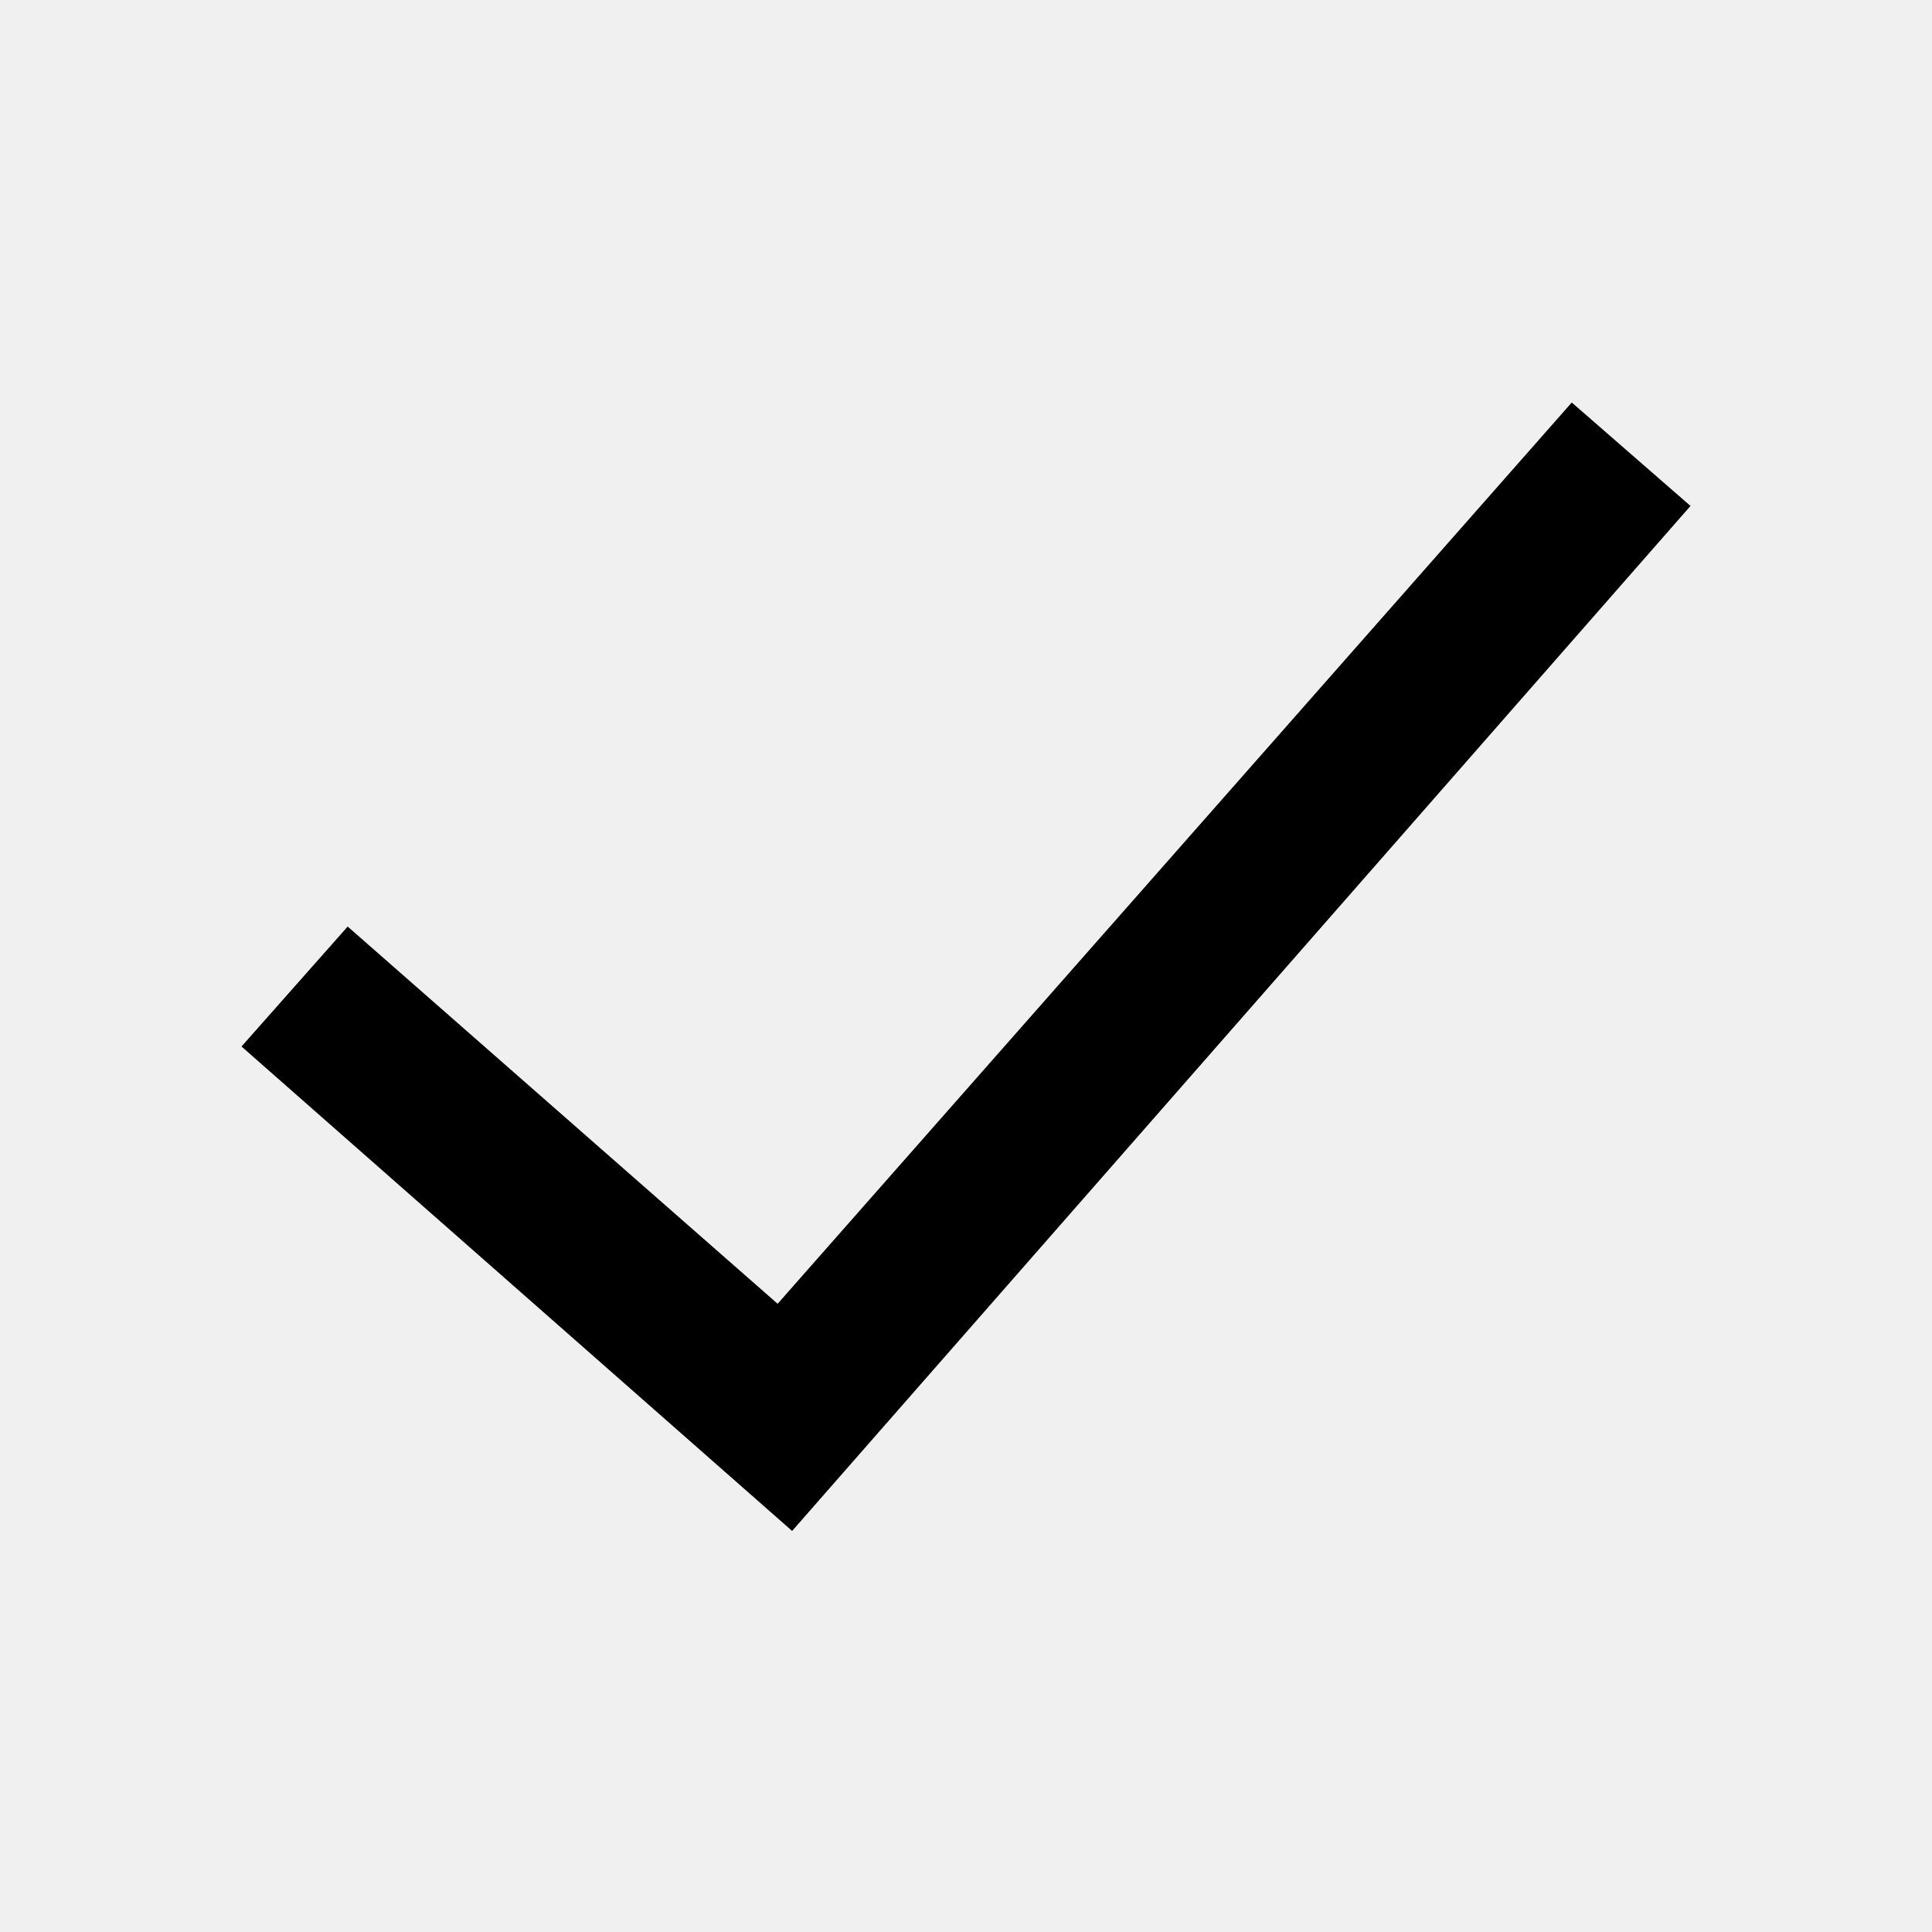
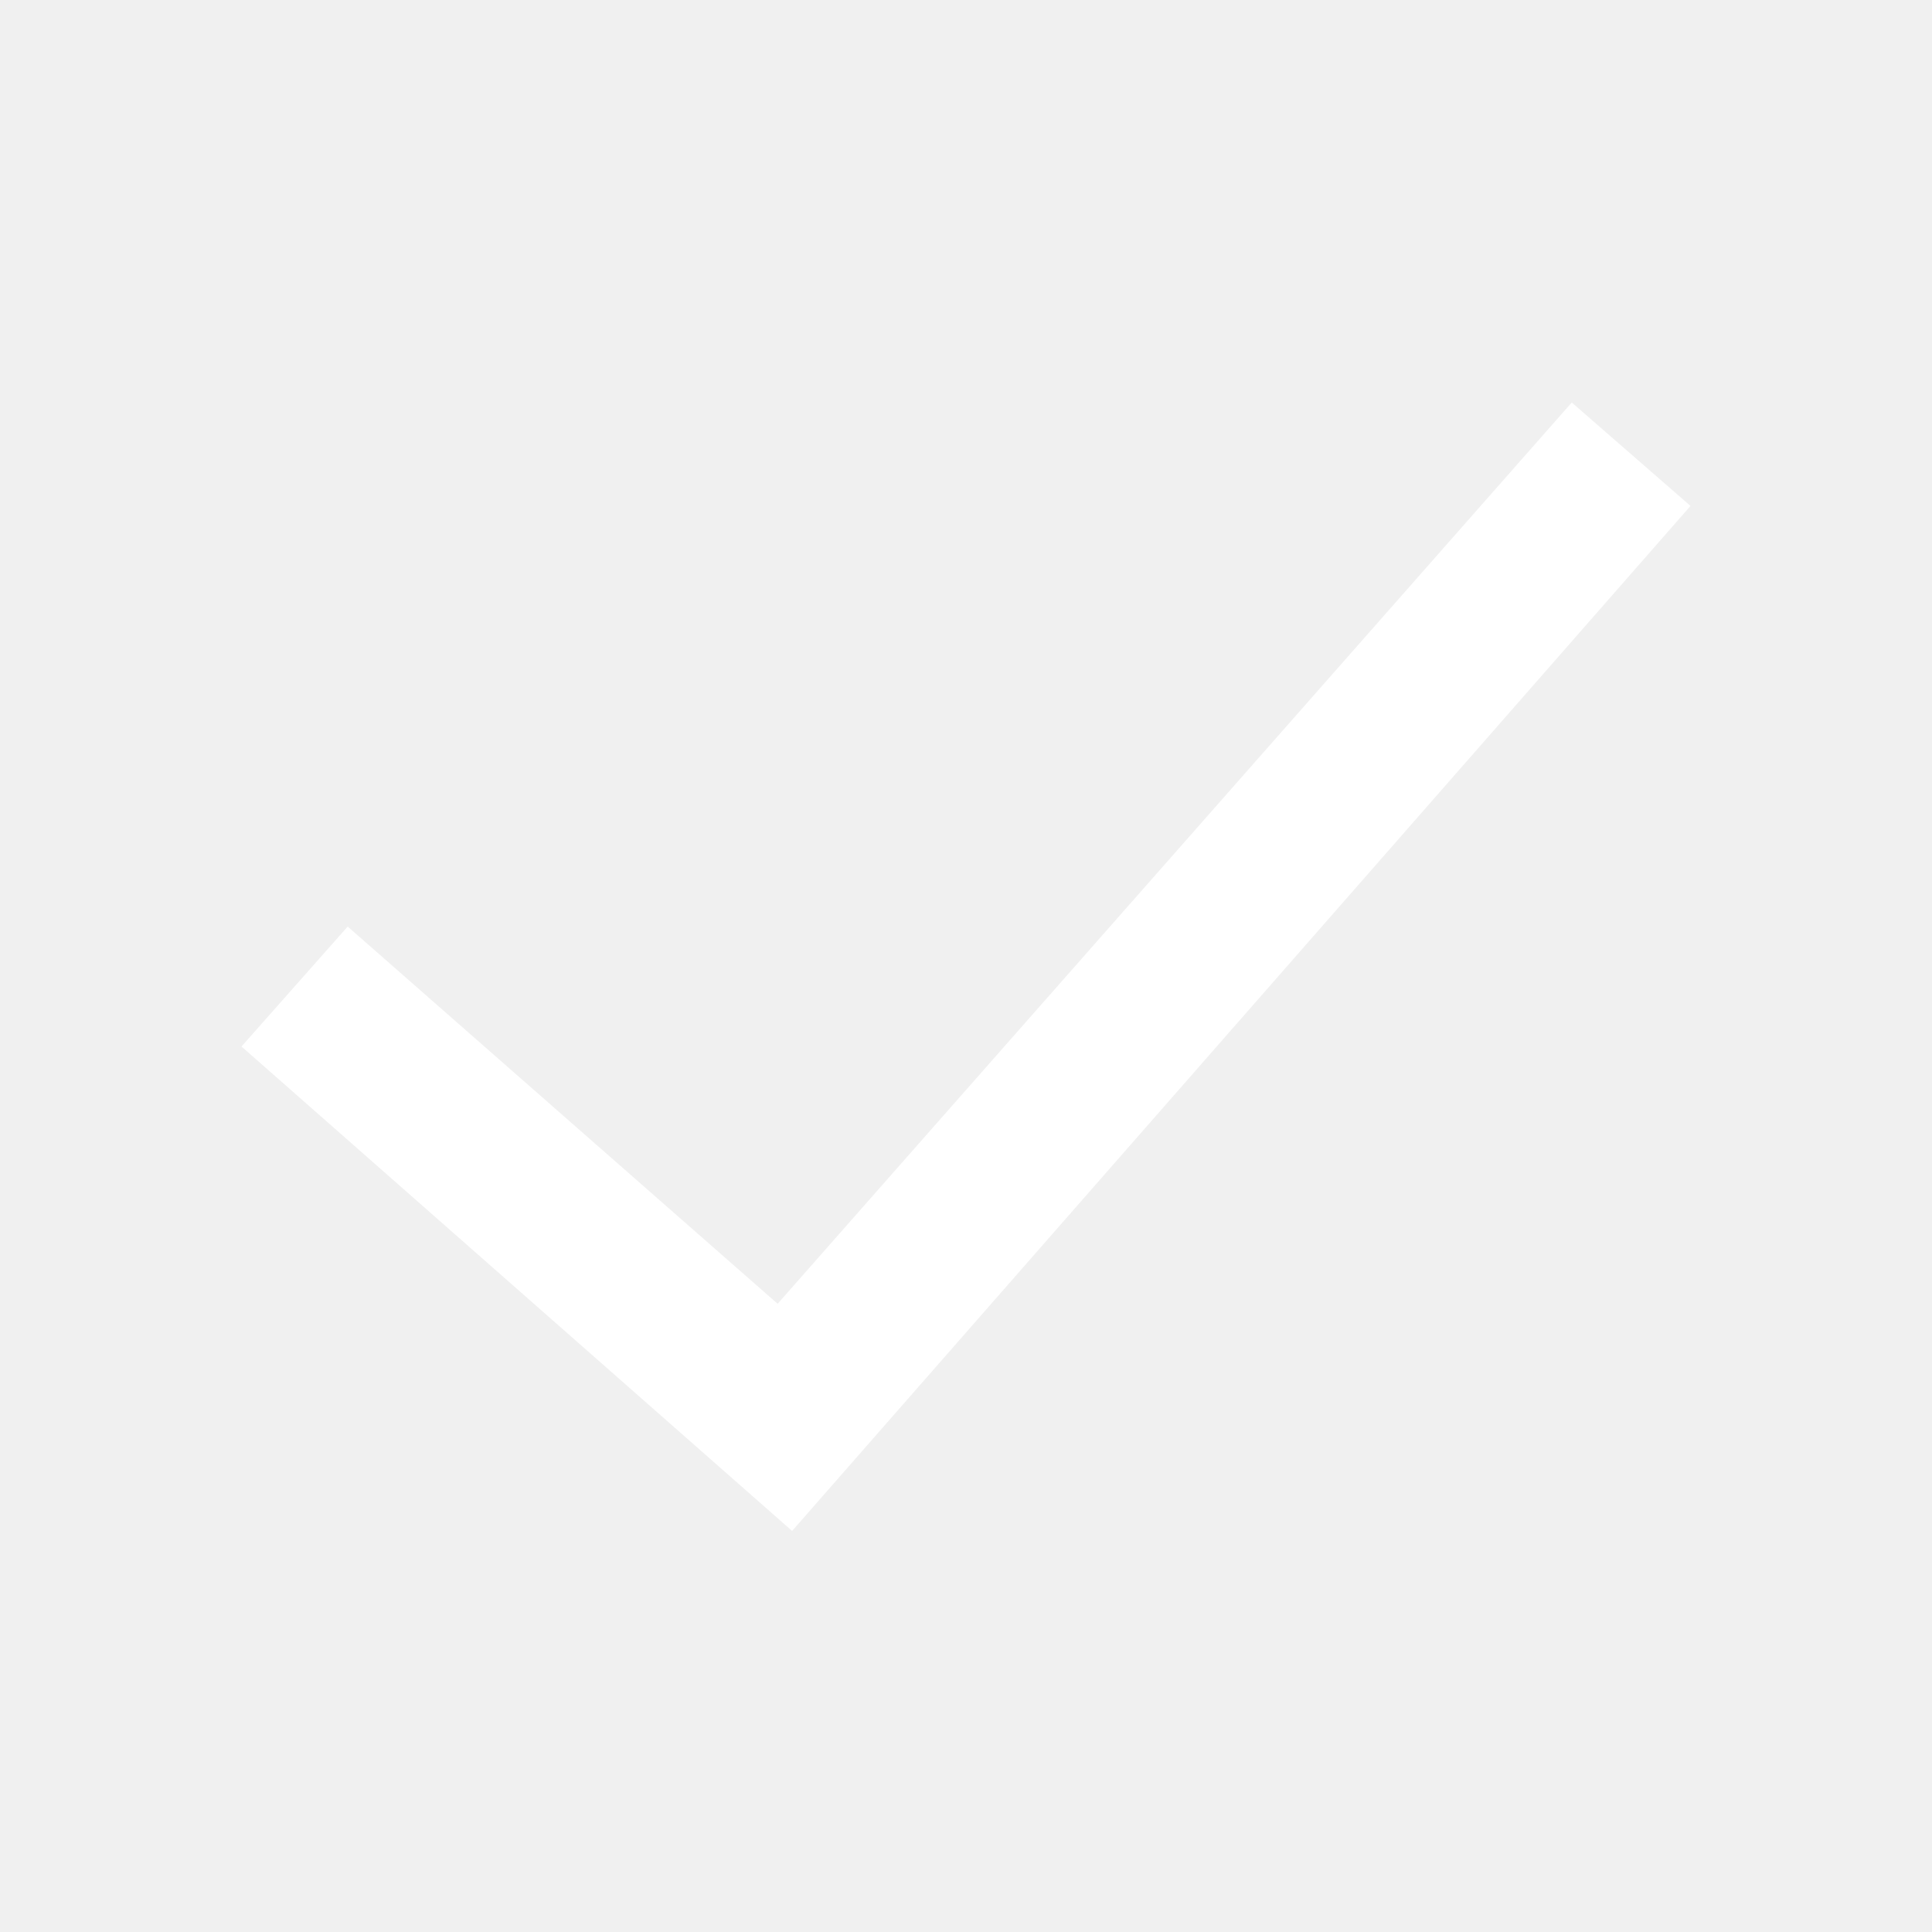
<svg xmlns="http://www.w3.org/2000/svg" width="24" height="24" fill-rule="evenodd" clip-rule="evenodd">
-   <path d="M21 6.285l-11.16 12.733-6.84-6.018 1.319-1.49 5.341 4.686 9.865-11.196 1.475 1.285z" />
+   <path fill="#fff" d="M21 6.285l-11.16 12.733-6.84-6.018 1.319-1.49 5.341 4.686 9.865-11.196 1.475 1.285z" />
</svg>
